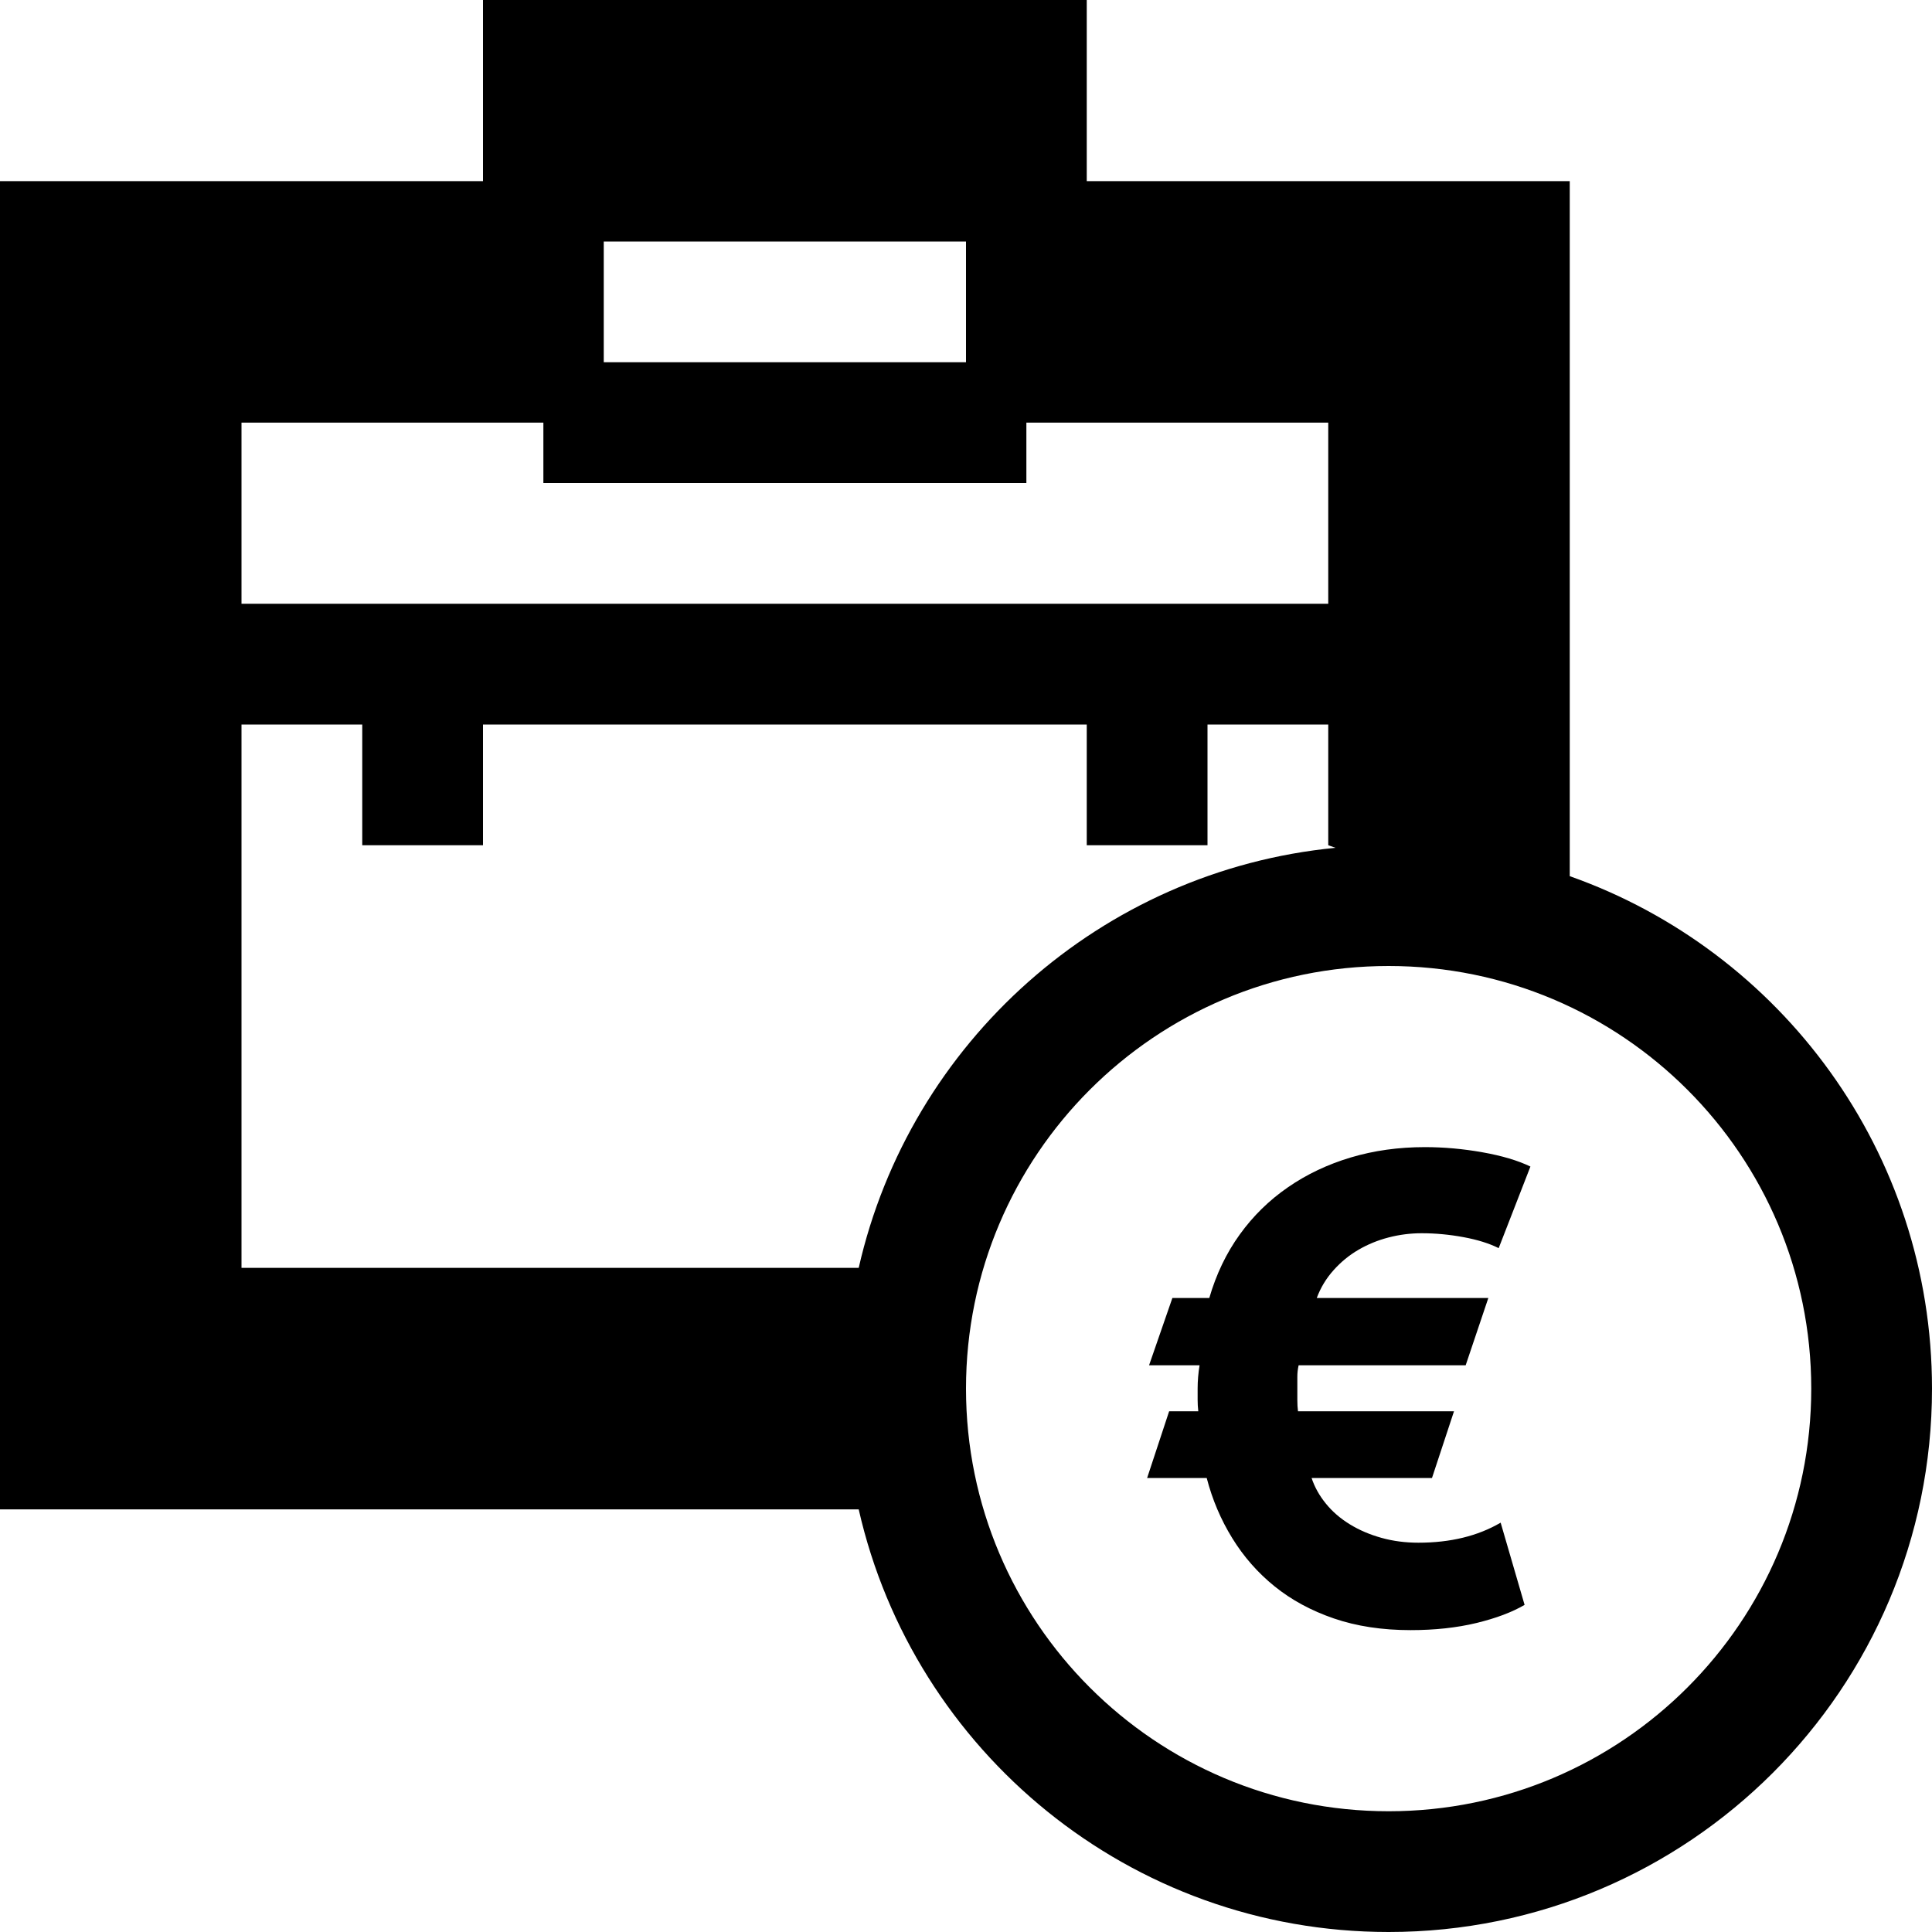
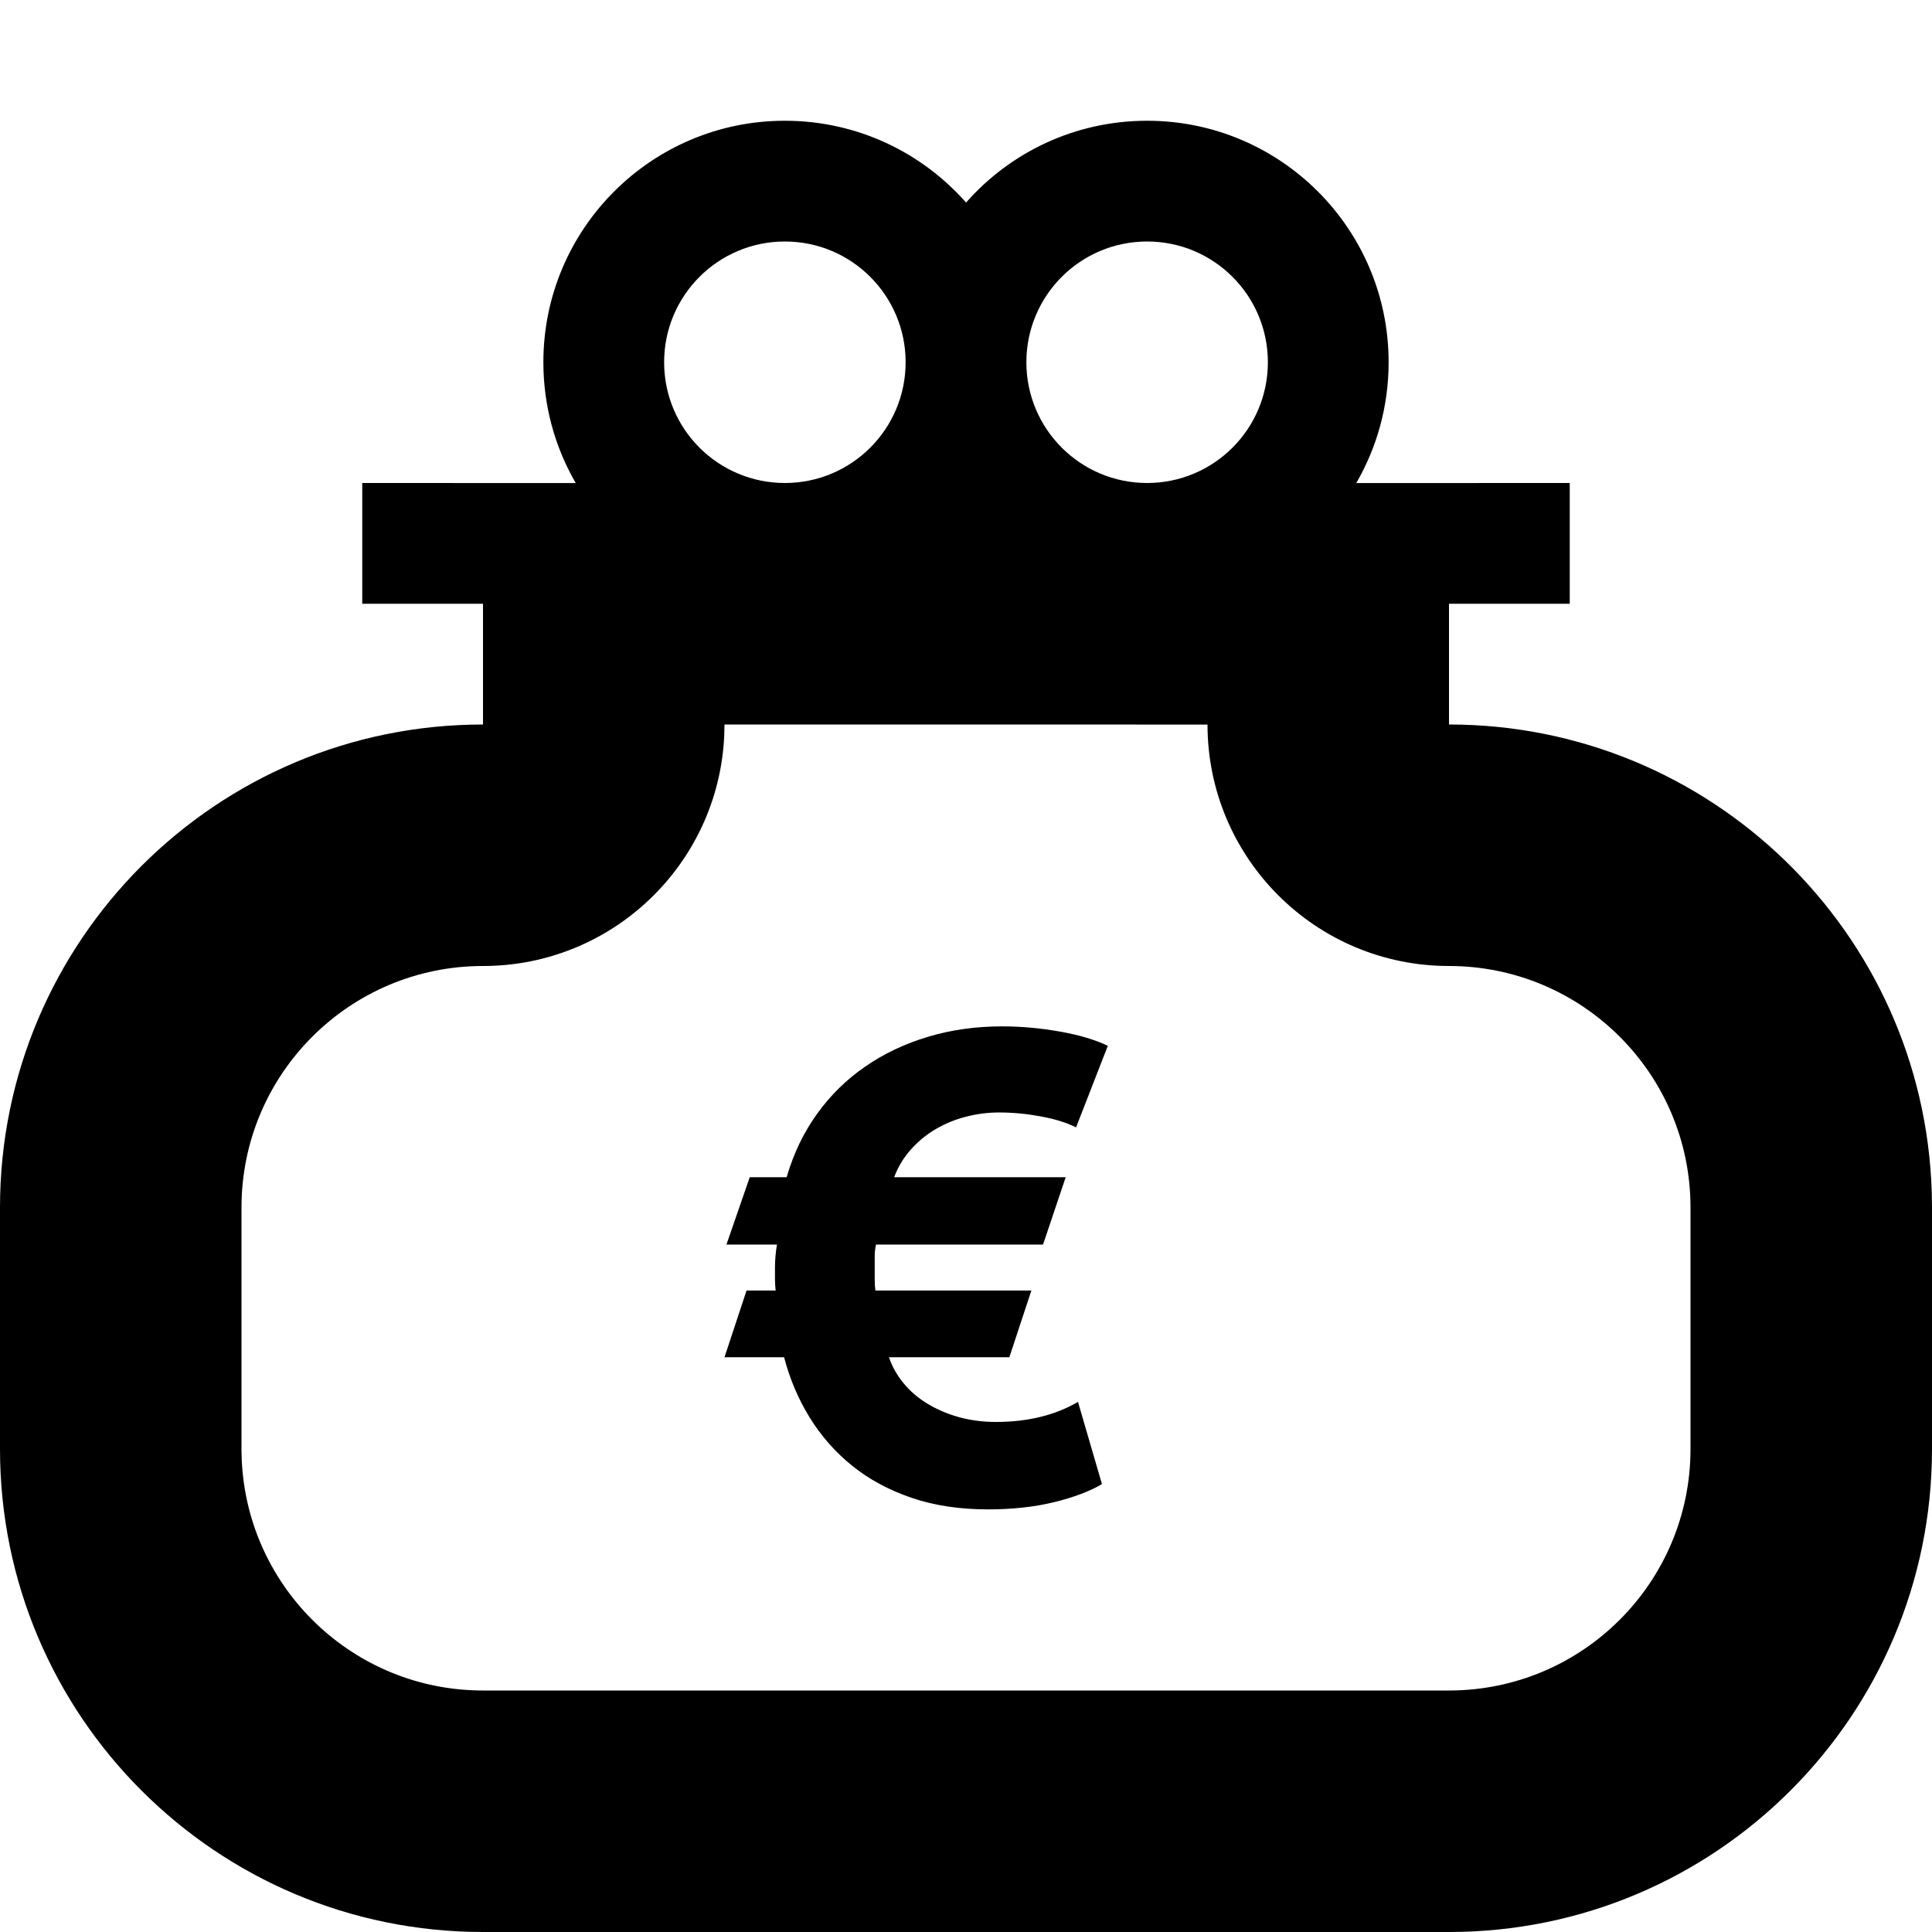
- <svg xmlns="http://www.w3.org/2000/svg" focusable="false" width="32px" height="32px" viewBox="0 0 56 56" version="1.1">
-   <path d="M29.75,12.25 L29.75,14 L15.75,14 L15.75,12.25 L7,12.25 L7,17.5 L16.45,17.5 L38.5,17.5 L38.5,12.25 L29.75,12.25 Z M17.5,10.5 L28,10.5 L28,7 L17.5,7 L17.5,10.5 Z M-5.90638649e-13,43.75 L-5.90638649e-13,5.25 L14,5.25 L14,-2.79776202e-14 L31.5,-2.79776202e-14 L31.5,5.25 L45.5,5.25 L45.5,25.396 C51.617,27.558 56,33.392 56,40.25 C56,48.948 48.948,56 40.25,56 C32.754,56 26.482,50.764 24.89,43.75 L-5.90638649e-13,43.75 Z M38.711,24.574 L38.5,24.5 L38.5,21 L35,21 L35,24.5 L31.5,24.5 L31.5,21 L14,21 L14,24.5 L10.5,24.5 L10.5,21 L7,21 L7,36.75 L24.89,36.75 C26.372,30.222 31.908,25.234 38.711,24.574 L38.711,24.574 Z M40.25,52.5 C47.015,52.5 52.5,47.015 52.5,40.25 C52.5,33.485 47.015,28 40.25,28 C33.485,28 28,33.485 28,40.25 C28,47.015 33.485,52.5 40.25,52.5 Z M44.191,46.518 C43.828,46.731 43.362,46.906 42.793,47.044 C42.224,47.181 41.589,47.25 40.888,47.25 C40.062,47.25 39.321,47.137 38.664,46.912 C38.007,46.687 37.435,46.377 36.947,45.983 C36.459,45.589 36.049,45.123 35.718,44.585 C35.386,44.047 35.139,43.465 34.977,42.84 L33.25,42.84 L33.888,40.907 L34.733,40.907 C34.72,40.794 34.714,40.682 34.714,40.569 L34.714,40.25 C34.714,40.025 34.733,39.8 34.77,39.574 L33.306,39.574 L33.982,37.623 L35.052,37.623 C35.252,36.935 35.546,36.321 35.934,35.784 C36.321,35.246 36.788,34.789 37.332,34.414 C37.876,34.038 38.483,33.75 39.152,33.55 C39.821,33.35 40.538,33.25 41.301,33.25 C41.851,33.25 42.408,33.3 42.971,33.4 C43.534,33.5 43.997,33.638 44.36,33.813 L43.44,36.178 C43.165,36.04 42.824,35.934 42.418,35.859 C42.011,35.784 41.607,35.746 41.207,35.746 C40.882,35.746 40.563,35.787 40.25,35.868 C39.937,35.949 39.646,36.068 39.377,36.225 C39.108,36.381 38.868,36.578 38.655,36.816 C38.442,37.053 38.279,37.322 38.167,37.623 L43.14,37.623 L42.483,39.574 L37.641,39.574 C37.616,39.687 37.604,39.796 37.604,39.903 L37.604,40.578 C37.604,40.697 37.61,40.807 37.623,40.907 L42.145,40.907 L41.507,42.84 L38.017,42.84 C38.104,43.103 38.242,43.35 38.43,43.581 C38.617,43.813 38.849,44.013 39.124,44.182 C39.399,44.351 39.706,44.482 40.044,44.576 C40.381,44.67 40.738,44.716 41.113,44.716 C42.039,44.716 42.834,44.523 43.497,44.135 L44.191,46.518 Z" id="Shape" />
+ <svg xmlns="http://www.w3.org/2000/svg" width="32px" height="32px" viewBox="0 0 32 32" version="1.1">
+   <path d="M19,2 C21.209,2 23,3.791 23,6 C23,6.729 22.805,7.413 22.464,8.001 L26,8 L26,10 L24,10 L24,12 C28.335,12 31.865,15.448 31.996,19.751 L32,20 L32,24 C32,28.418 28.418,32 24,32 L8,32 L7.999,31.998 L8,32 C3.582,32 0,28.418 0,24 L0.002,24 L0,24 L0,20 C0,15.582 3.582,12 8,12 L8,10 L6,10 L6,8 L9.536,8.001 C9.195,7.413 9,6.729 9,6 C9,3.791 10.791,2 13,2 C14.195,2 15.268,2.524 16.001,3.355 C16.732,2.524 17.805,2 19,2 Z M12,12 L11.995,12.2 C11.891,14.316 10.142,16 8,16 C5.791,16 4,17.791 4,20 L4,24.04 L4.005,24.2 C4.109,26.316 5.858,28 8,28 L24,28 C26.209,28 28,26.209 28,24 L28,20 C28,17.791 26.209,16 24,16 C21.791,16 20.001,14.21 20,12.001 L12,12 Z M16.601,17 C16.915,17 17.233,17.029 17.555,17.086 C17.877,17.143 18.141,17.222 18.349,17.322 L17.823,18.673 C17.666,18.594 17.471,18.534 17.239,18.491 C17.006,18.448 16.776,18.426 16.547,18.426 C16.361,18.426 16.179,18.45 16,18.496 C15.821,18.542 15.655,18.61 15.501,18.7 C15.348,18.789 15.21,18.902 15.088,19.038 C14.967,19.173 14.874,19.327 14.81,19.499 L17.651,19.499 L17.276,20.614 L14.509,20.614 C14.495,20.678 14.488,20.741 14.488,20.802 L14.488,21.188 C14.488,21.256 14.492,21.318 14.499,21.375 L17.083,21.375 L16.718,22.48 L14.724,22.48 C14.774,22.63 14.853,22.771 14.96,22.903 C15.067,23.036 15.199,23.15 15.357,23.247 C15.514,23.343 15.689,23.418 15.882,23.472 C16.075,23.525 16.279,23.552 16.493,23.552 C17.022,23.552 17.476,23.441 17.855,23.22 L18.252,24.582 C18.045,24.703 17.778,24.803 17.453,24.882 C17.128,24.961 16.765,25 16.365,25 C15.893,25 15.469,24.936 15.094,24.807 C14.718,24.678 14.391,24.501 14.113,24.276 C13.834,24.051 13.6,23.785 13.41,23.477 C13.221,23.17 13.08,22.837 12.987,22.48 L12,22.48 L12.365,21.375 L12.847,21.375 C12.84,21.311 12.836,21.247 12.836,21.182 L12.836,21 C12.836,20.871 12.847,20.743 12.869,20.614 L12.032,20.614 L12.418,19.499 L13.029,19.499 C13.144,19.105 13.312,18.755 13.534,18.448 C13.755,18.14 14.021,17.879 14.332,17.665 C14.643,17.45 14.99,17.286 15.373,17.172 C15.755,17.057 16.164,17 16.601,17 Z M13,4 C11.895,4 11,4.895 11,6 C11,7.105 11.895,8 13,8 C14.105,8 15,7.105 15,6 C15,4.895 14.105,4 13,4 Z M19,4 C17.895,4 17,4.895 17,6 C17,7.105 17.895,8 19,8 C20.105,8 21,7.105 21,6 C21,4.895 20.105,4 19,4 Z" id="Shape" />
</svg>
